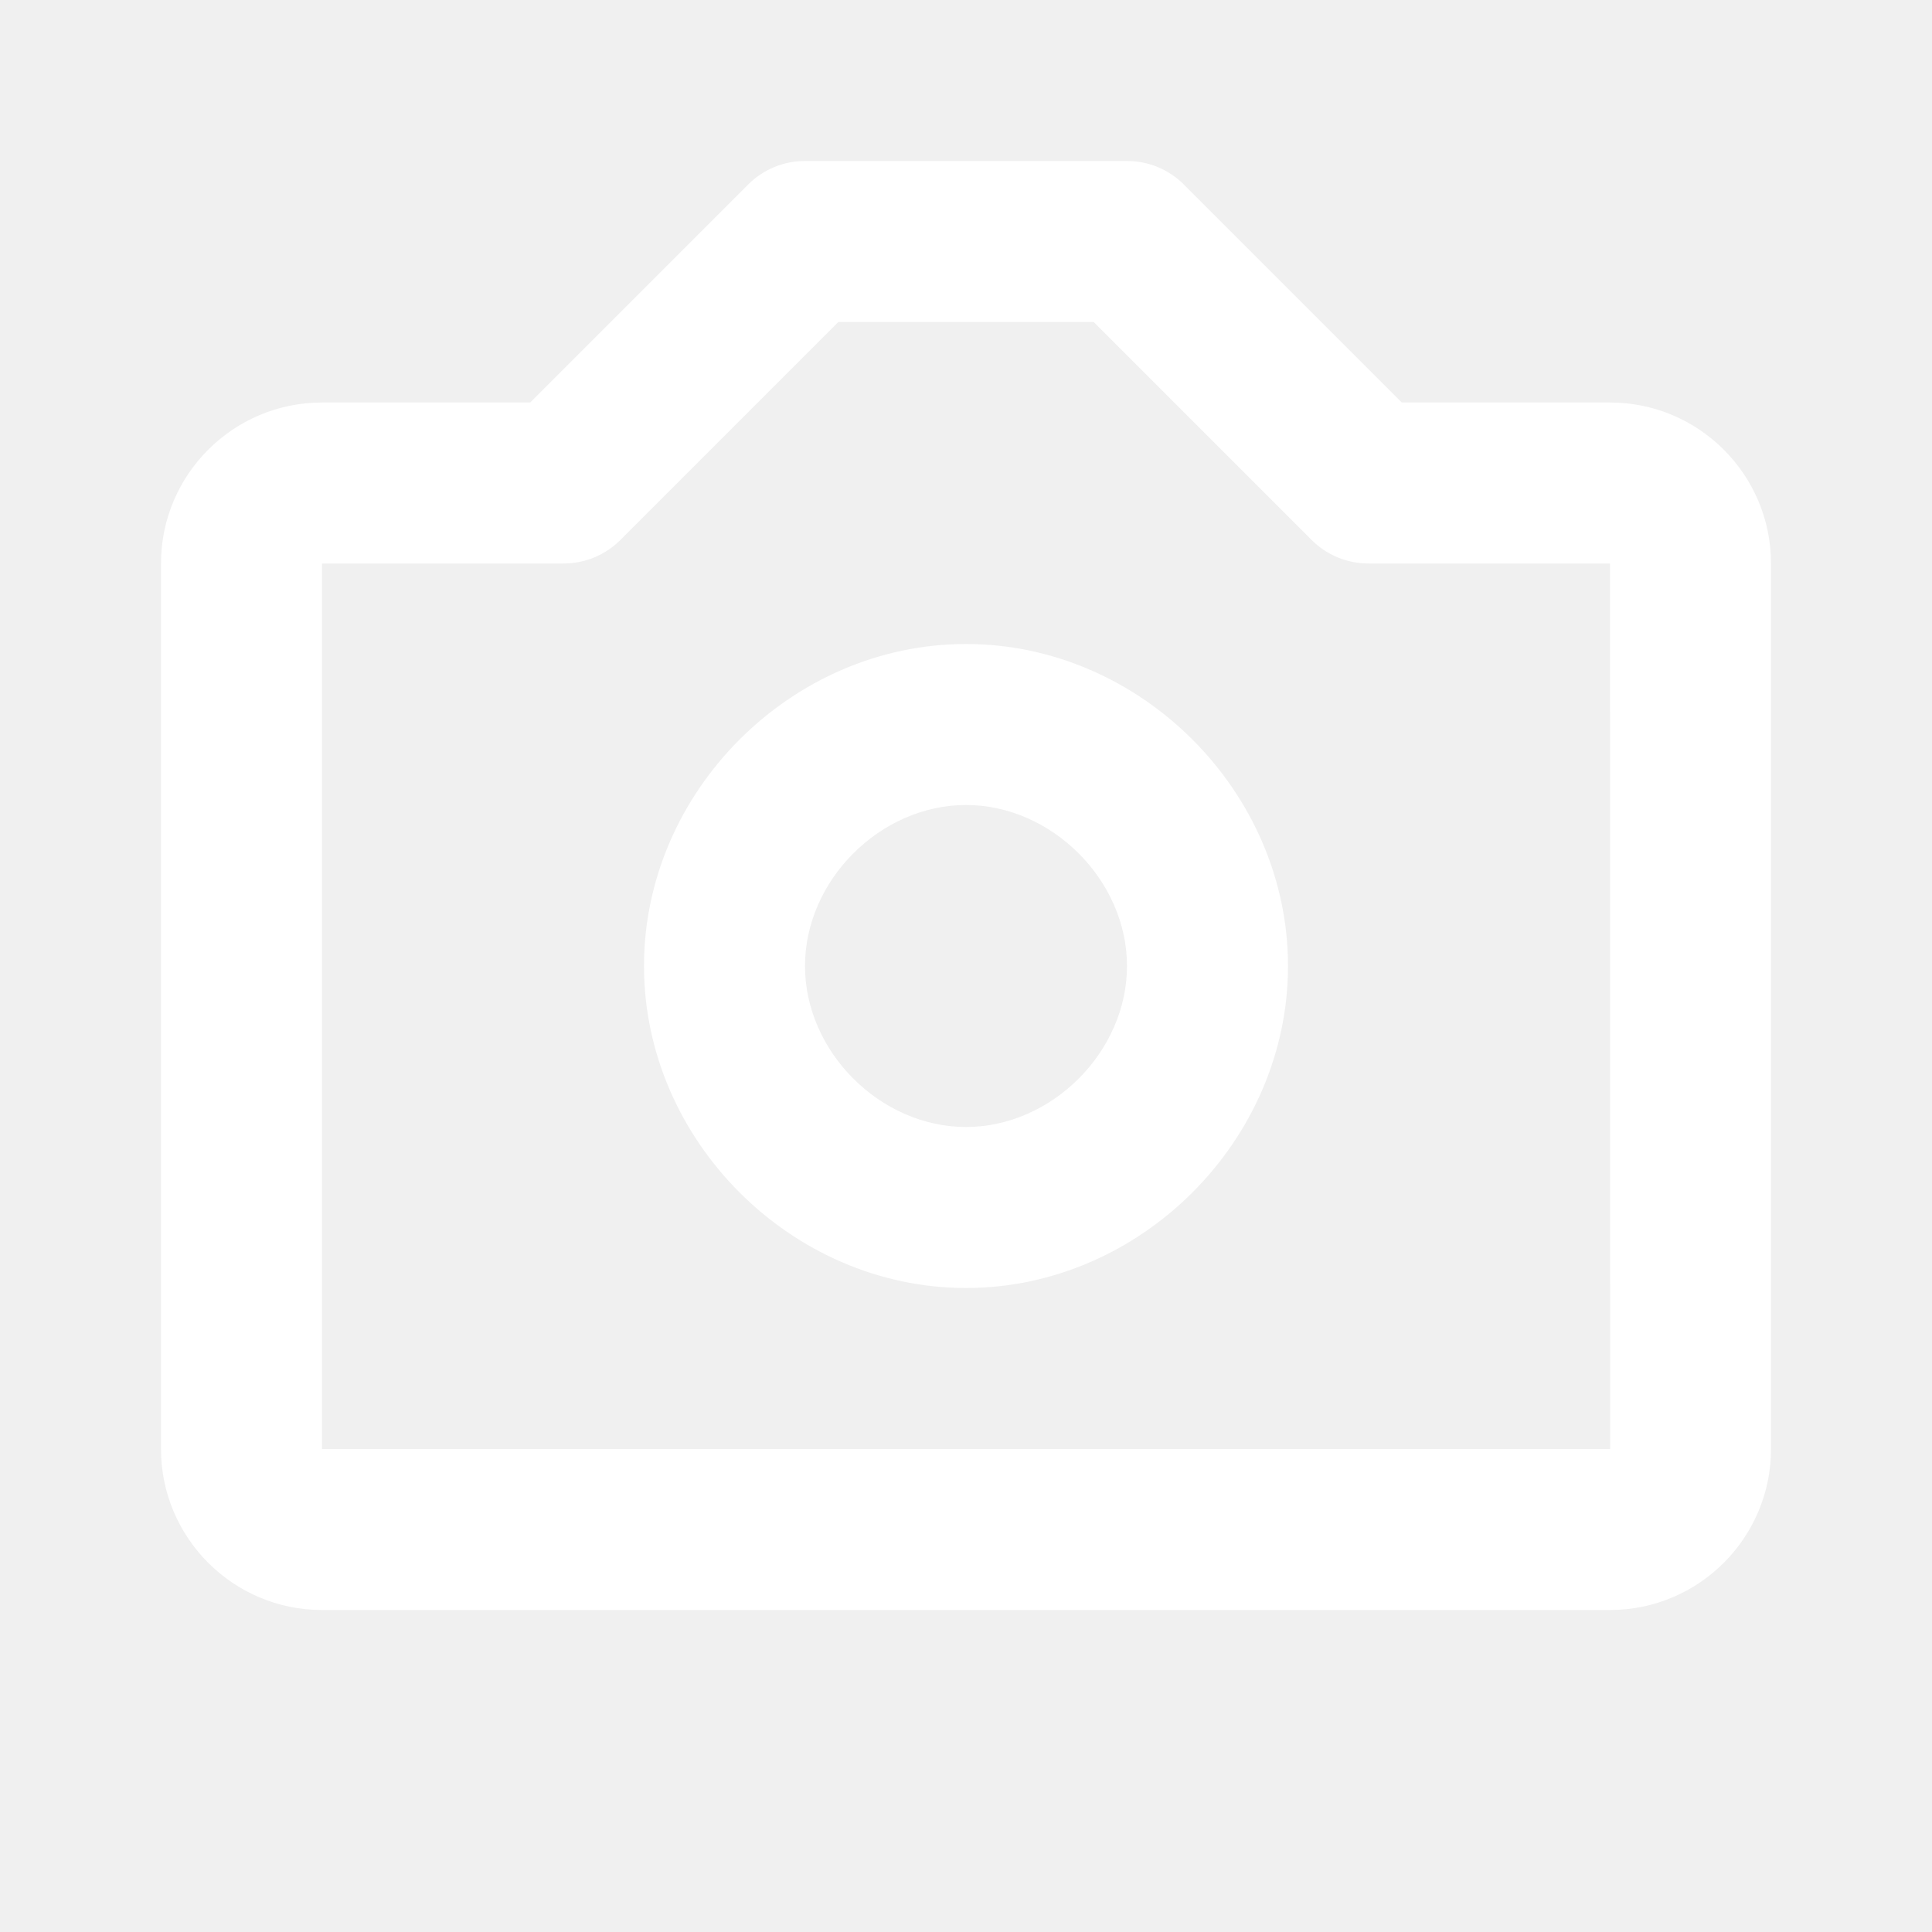
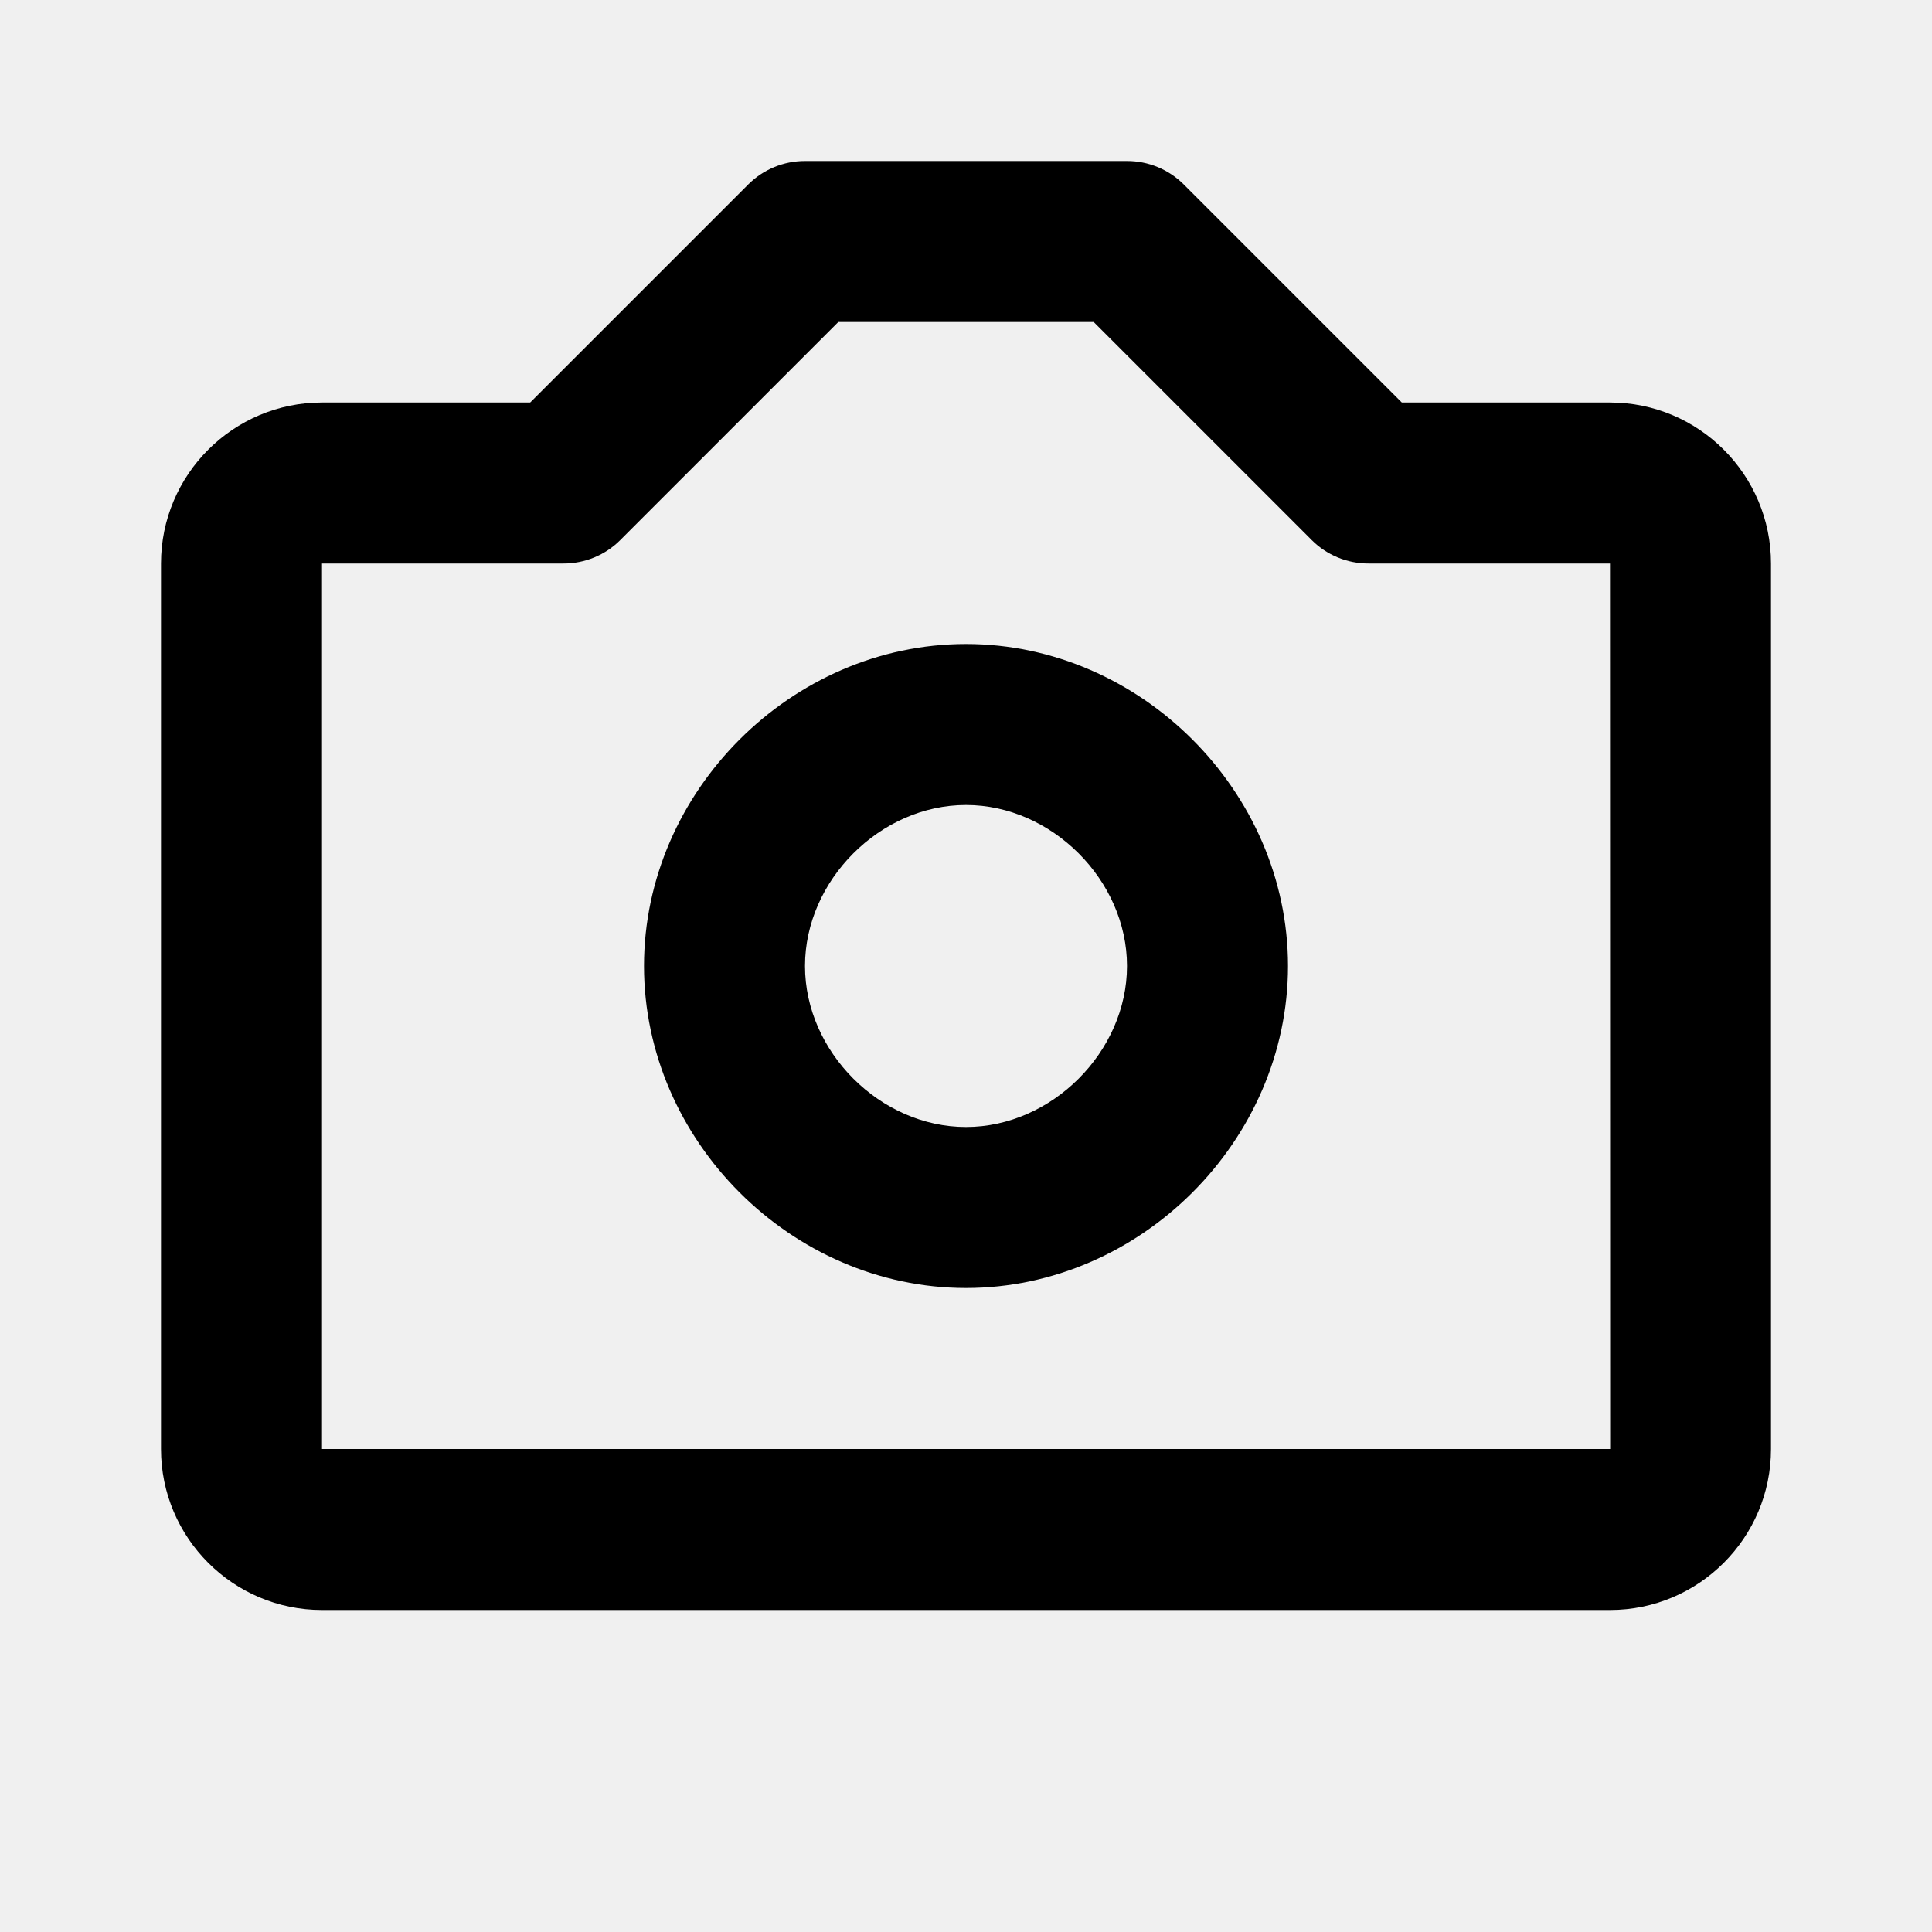
- <svg xmlns="http://www.w3.org/2000/svg" width="5" height="5" fill="white" viewBox="0 0 24 24">
+ <svg xmlns="http://www.w3.org/2000/svg" width="5" height="5" fill="black" viewBox="0 0 24 24">
  <path d="M12 8c-2.168 0-4 1.832-4 4s1.832 4 4 4 4-1.832 4-4-1.832-4-4-4zm0 6c-1.065 0-2-.935-2-2s.935-2 2-2 2 .935 2 2-.935 2-2 2z" />
  <path d="M20 5h-2.586l-2.707-2.707A.996.996 0 0 0 14 2h-4a.996.996 0 0 0-.707.293L6.586 5H4c-1.103 0-2 .897-2 2v11c0 1.103.897 2 2 2h16c1.103 0 2-.897 2-2V7c0-1.103-.897-2-2-2zM4 18V7h3c.266 0 .52-.105.707-.293L10.414 4h3.172l2.707 2.707A.996.996 0 0 0 17 7h3l.002 11H4z" />
</svg>
